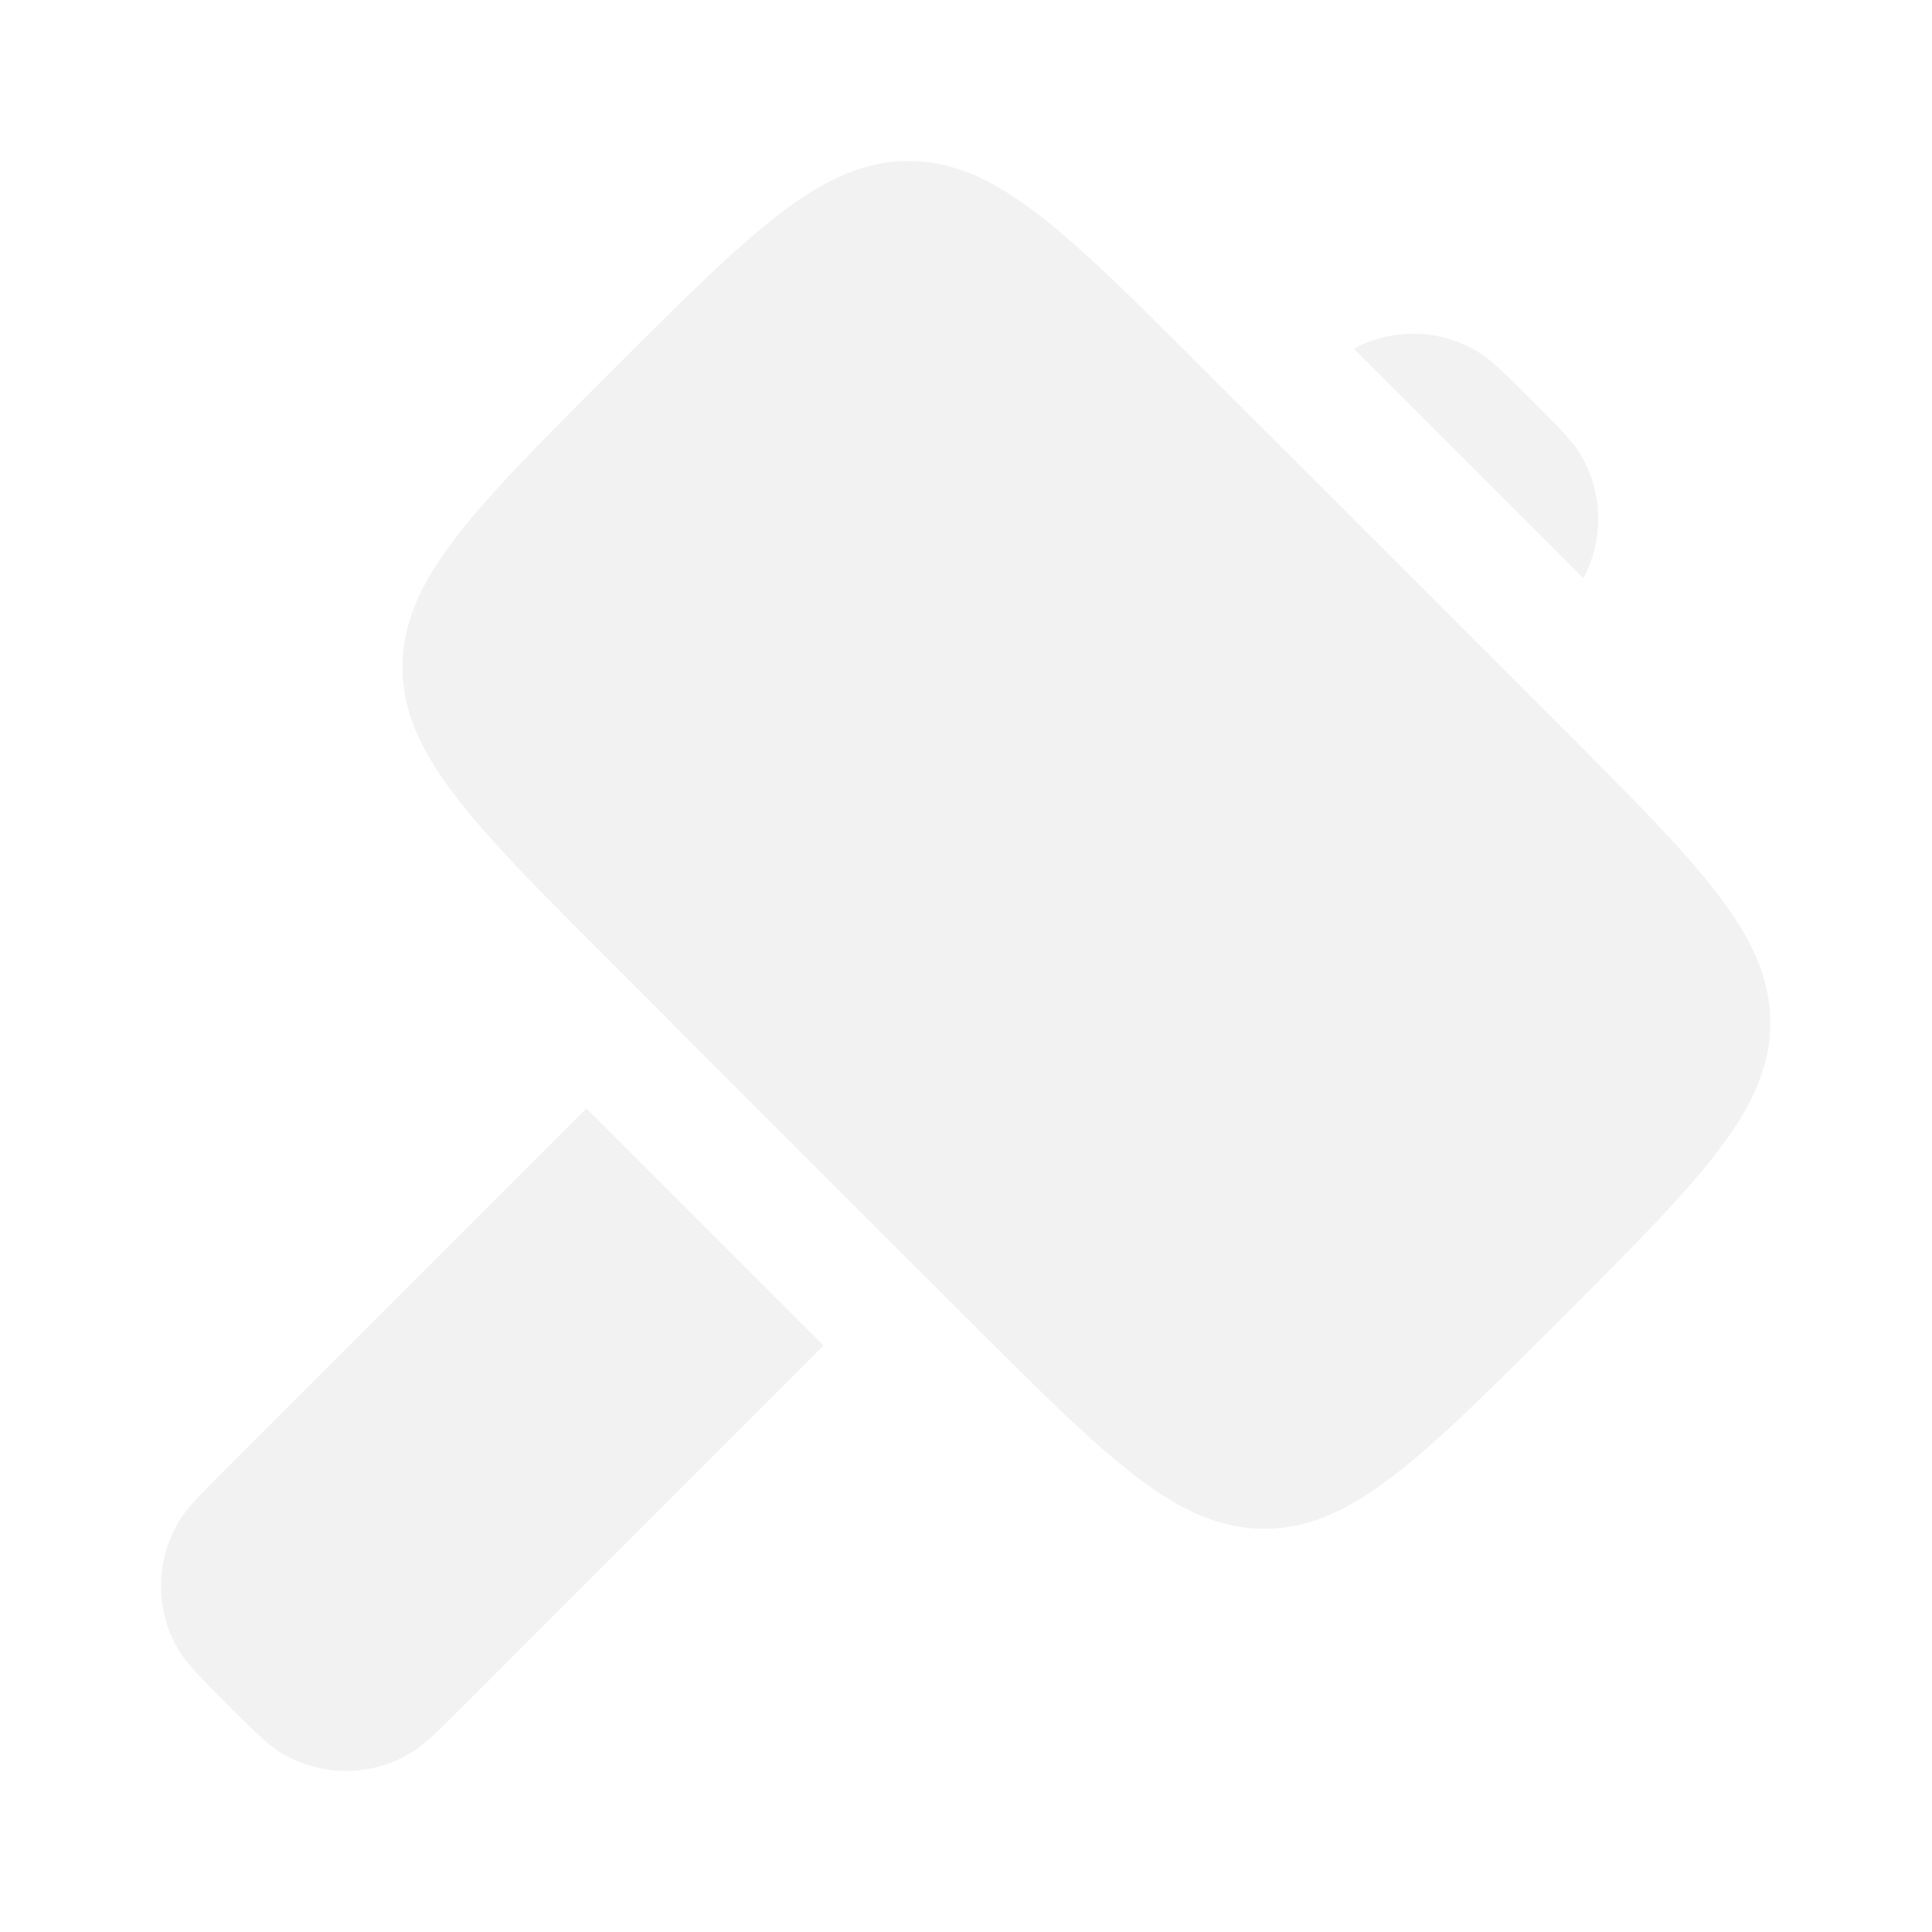
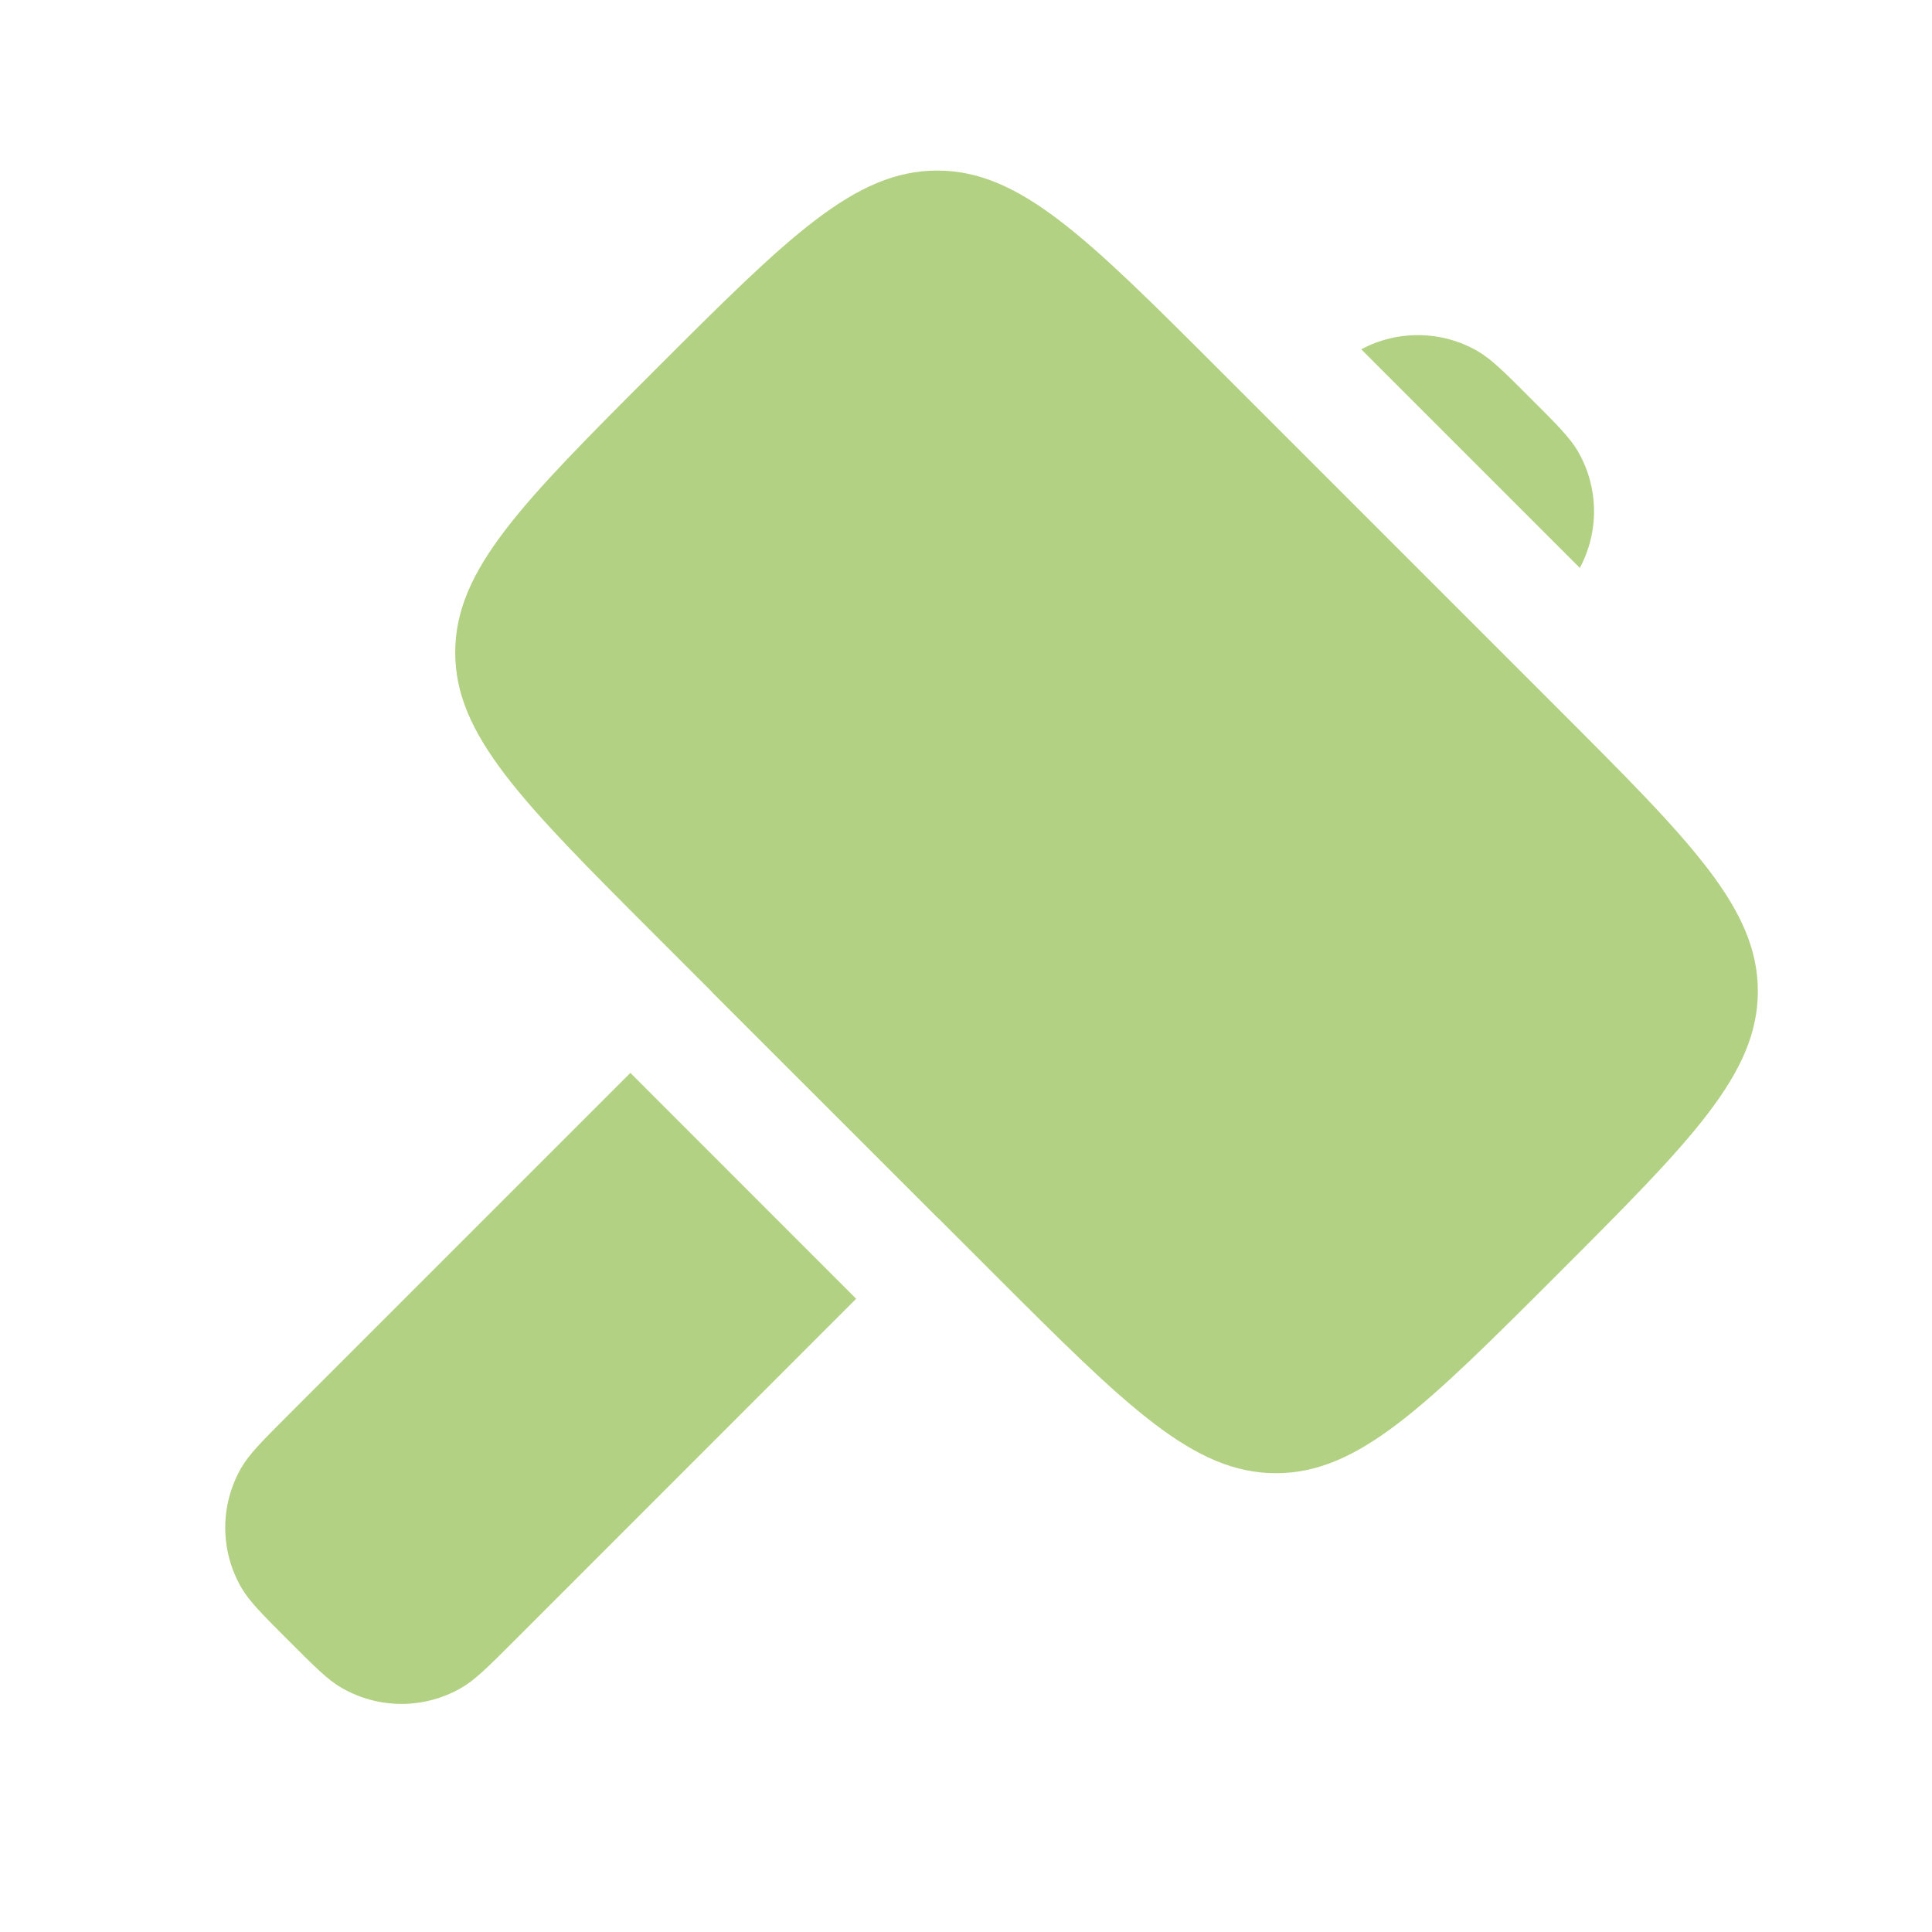
- <svg xmlns="http://www.w3.org/2000/svg" width="30" height="30" viewBox="0 0 30 30" fill="none">
-   <path d="M9.505 5.755C11.675 3.585 12.759 2.5 14.108 2.5C15.456 2.5 16.541 3.585 18.71 5.755L24.234 11.278C26.404 13.448 27.489 14.533 27.489 15.881C27.489 17.229 26.404 18.314 24.234 20.484C22.064 22.654 20.979 23.739 19.631 23.739C18.283 23.739 17.198 22.654 15.028 20.484L9.505 14.96C7.335 12.791 6.25 11.706 6.25 10.358C6.25 9.009 7.335 7.925 9.505 5.755Z" fill="#F2F2F2" />
-   <path d="M9.105 17.212L3.532 22.785C3.104 23.213 2.89 23.427 2.762 23.65C2.413 24.254 2.413 24.999 2.762 25.603C2.89 25.826 3.104 26.04 3.532 26.468C3.96 26.896 4.174 27.11 4.397 27.238C5.001 27.587 5.746 27.587 6.35 27.238C6.572 27.11 6.787 26.896 7.215 26.468L12.787 20.895L9.105 17.212Z" fill="#F2F2F2" />
-   <path d="M10.431 15.887L10.436 15.881L14.119 19.564L14.113 19.569L10.431 15.887Z" fill="#F2F2F2" />
-   <path d="M24.586 8.978C24.904 8.384 24.894 7.666 24.556 7.08C24.427 6.857 24.213 6.643 23.785 6.215C23.357 5.787 23.143 5.573 22.92 5.444C22.334 5.106 21.616 5.096 21.021 5.414L24.586 8.978Z" fill="#F2F2F2" />
+ <svg xmlns="http://www.w3.org/2000/svg" width="21" height="21" viewBox="0 0 21 21" fill="none">
+   <path d="M7.118 4.023C8.565 2.577 9.288 1.854 10.187 1.854C11.085 1.854 11.809 2.577 13.255 4.023L16.938 7.706C18.384 9.152 19.107 9.875 19.107 10.774C19.107 11.673 18.384 12.396 16.938 13.843C15.491 15.289 14.768 16.013 13.869 16.013C12.97 16.013 12.247 15.289 10.8 13.843L7.118 10.161C5.672 8.714 4.948 7.991 4.948 7.092C4.948 6.193 5.672 5.47 7.118 4.023Z" fill="#B2D182" />
+   <path d="M6.852 11.662L3.136 15.378C2.851 15.663 2.708 15.806 2.623 15.954C2.39 16.357 2.39 16.853 2.623 17.256C2.708 17.404 2.851 17.547 3.136 17.832C3.422 18.118 3.564 18.261 3.713 18.346C4.116 18.579 4.612 18.579 5.015 18.346C5.163 18.261 5.306 18.118 5.591 17.833L9.306 14.117L6.852 11.662Z" fill="#B2D182" />
+   <path d="M7.735 10.779L7.739 10.775L10.194 13.23L10.19 13.233L7.735 10.779Z" fill="#B2D182" />
+   <path d="M17.172 6.173C17.384 5.777 17.378 5.298 17.152 4.907C17.066 4.759 16.924 4.616 16.638 4.331C16.353 4.045 16.21 3.903 16.062 3.817C15.671 3.591 15.192 3.585 14.796 3.797L17.172 6.173Z" fill="#B2D182" />
</svg>
